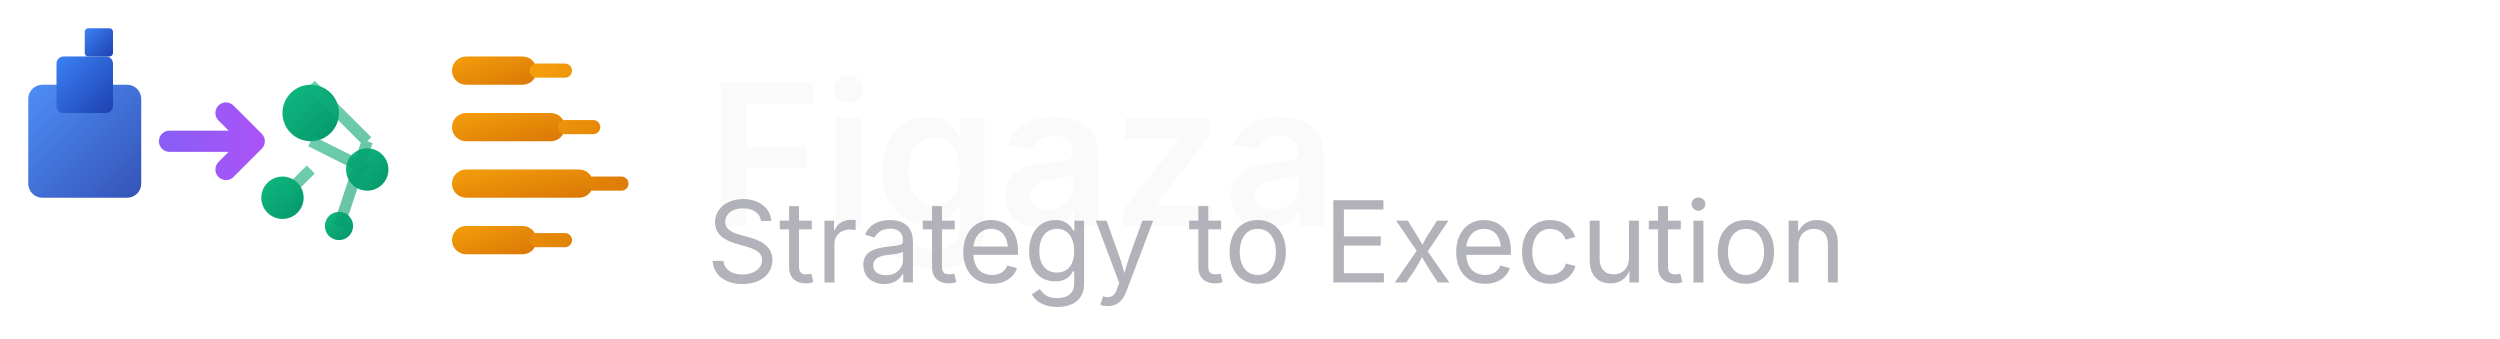
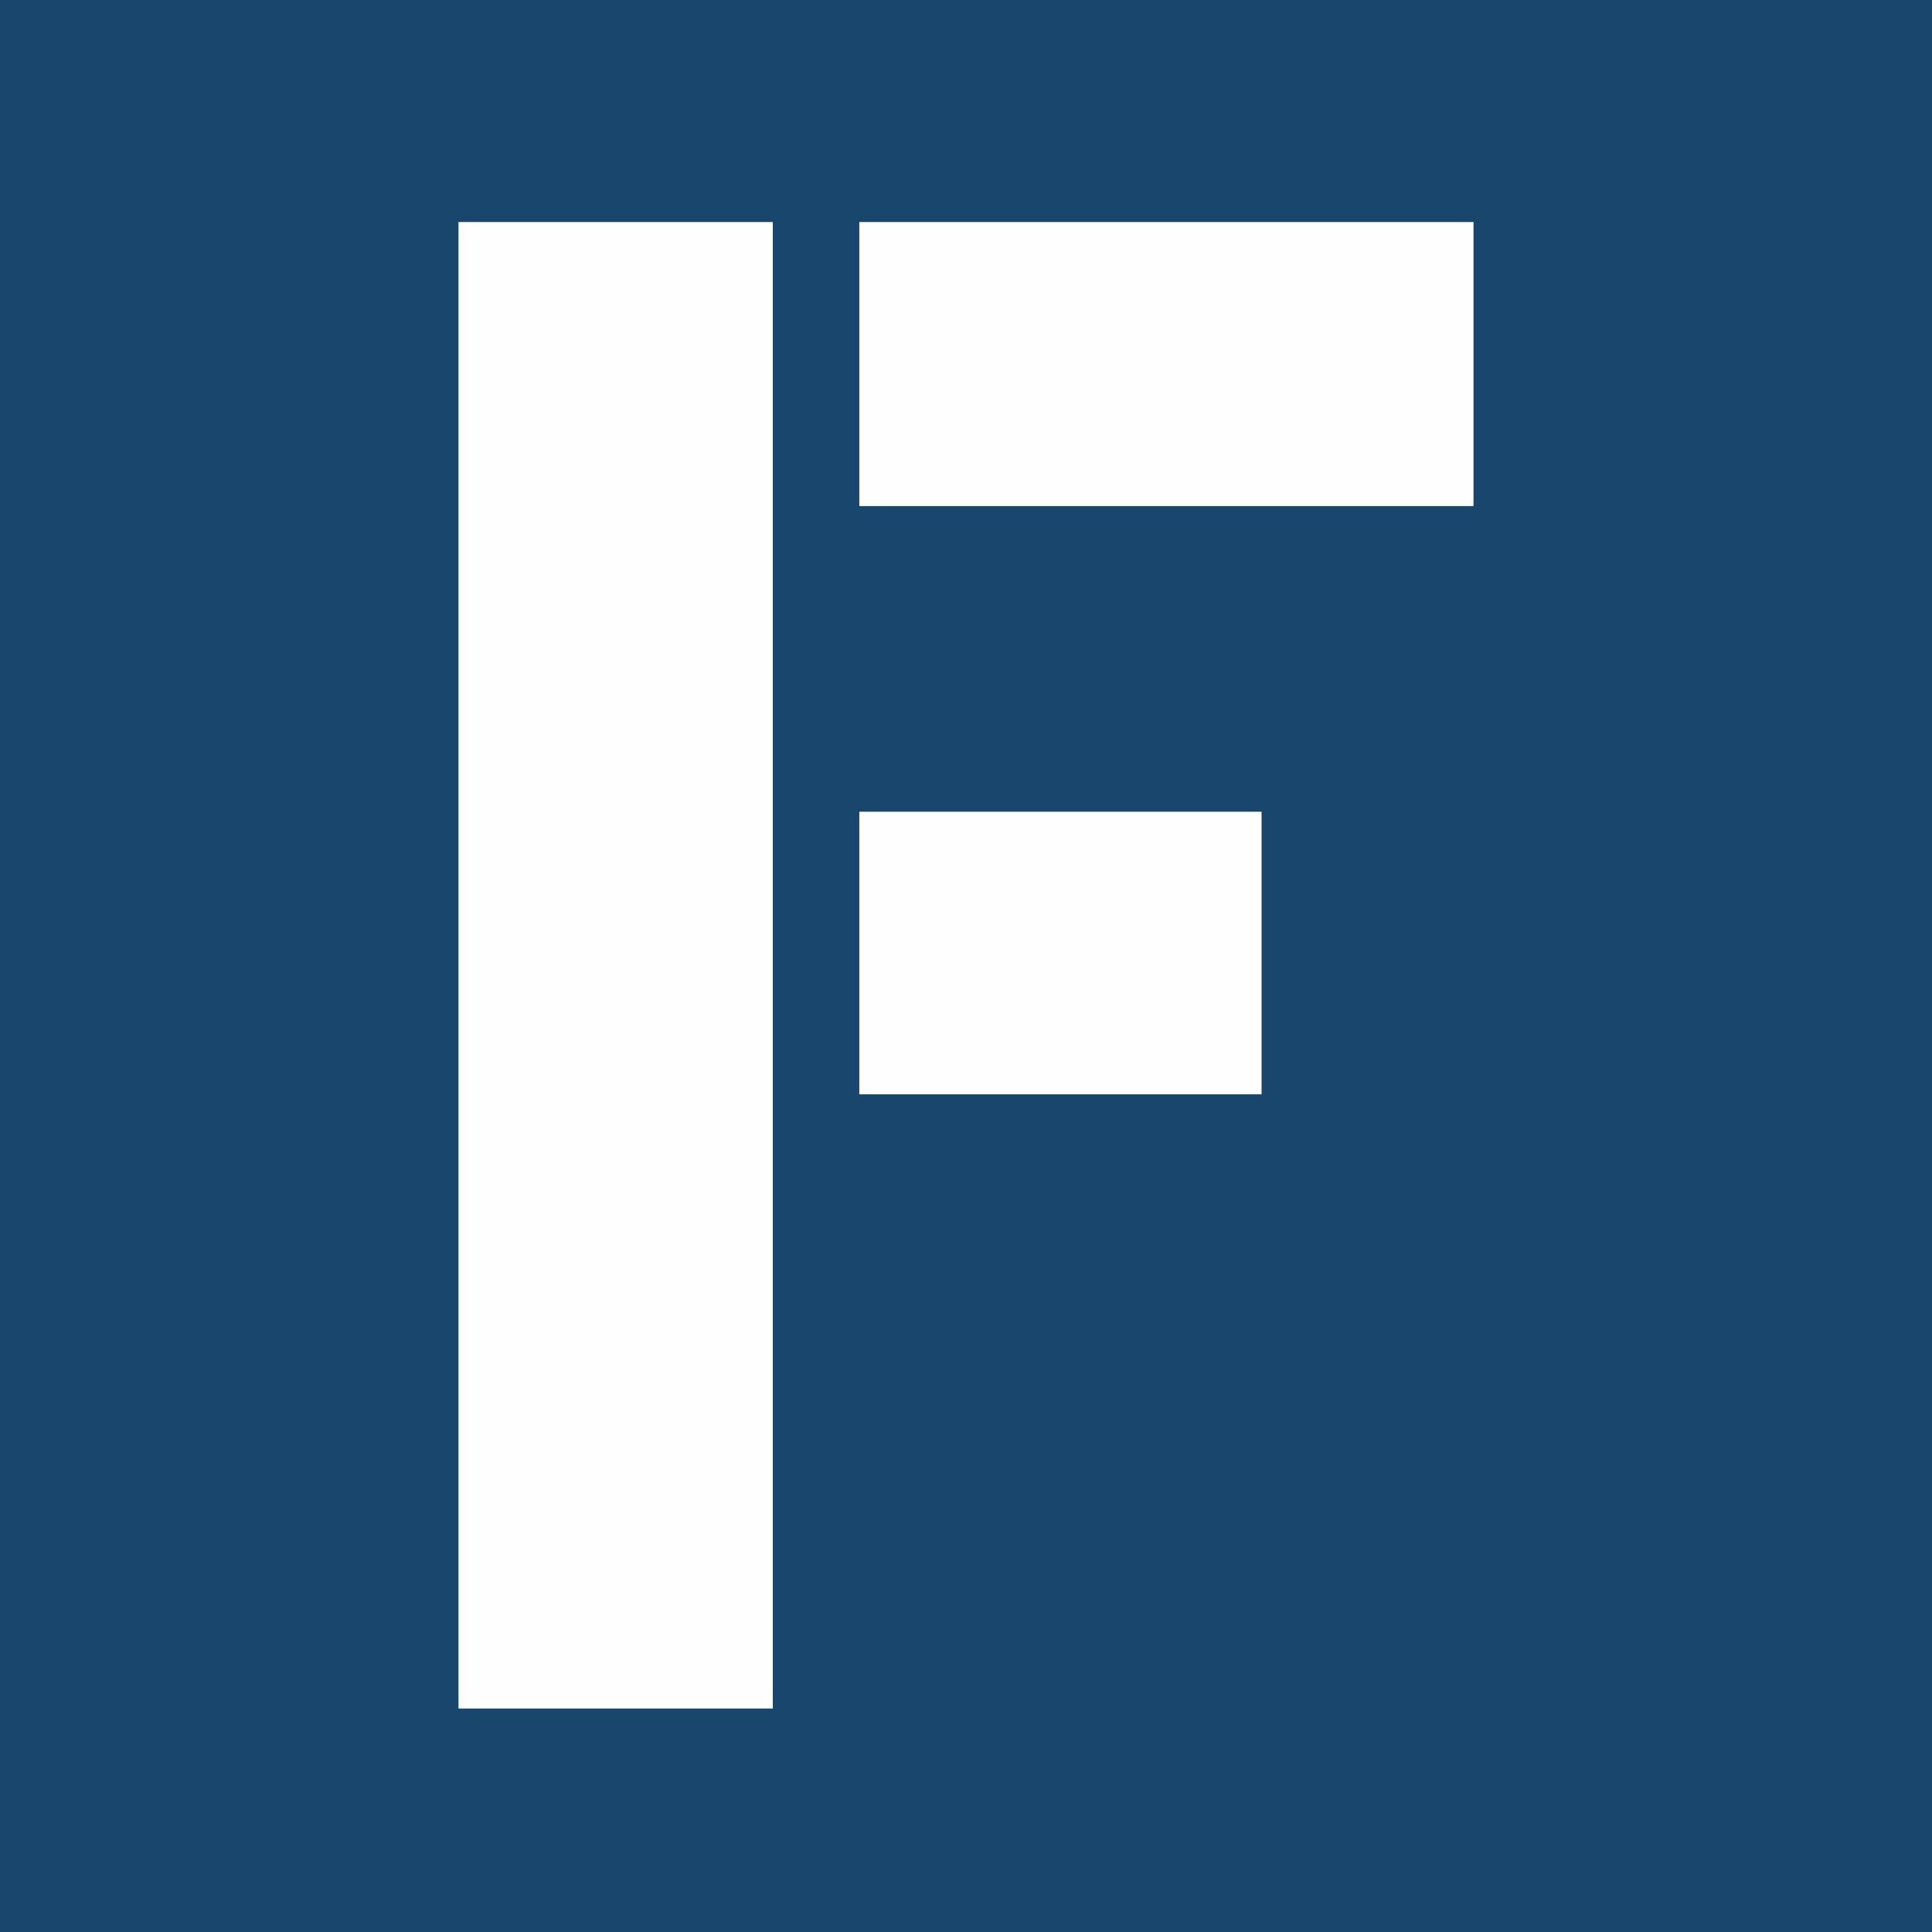
- <svg xmlns="http://www.w3.org/2000/svg" width="177" height="24" viewBox="0 0 177 24" fill="none">
-   <g>
-     <rect x="2" y="6" width="8" height="8" rx="1" fill="url(#strategyGradient)" opacity="0.9" />
-     <rect x="4" y="4" width="4" height="4" rx="0.5" fill="url(#strategyGradient)" />
-     <rect x="6" y="2" width="2" height="2" rx="0.25" fill="url(#strategyGradient)" />
-   </g>
-   <path d="M12 10 L18 10 M16 8 L18 10 L16 12" stroke="url(#connectionGradient)" stroke-width="1.5" stroke-linecap="round" stroke-linejoin="round" />
-   <g>
-     <circle cx="22" cy="8" r="2" fill="url(#aiGradient)" />
-     <circle cx="26" cy="12" r="1.5" fill="url(#aiGradient)" />
-     <circle cx="20" cy="14" r="1.5" fill="url(#aiGradient)" />
-     <circle cx="24" cy="16" r="1" fill="url(#aiGradient)" />
-     <path d="M22 6 L26 10 M22 10 L26 12 M22 12 L20 14 M26 10 L24 16" stroke="url(#aiGradient)" stroke-width="0.8" opacity="0.6" />
-   </g>
-   <g>
-     <rect x="32" y="4" width="6" height="2" rx="1" fill="url(#executionGradient)" />
-     <rect x="32" y="8" width="8" height="2" rx="1" fill="url(#executionGradient)" />
-     <rect x="32" y="12" width="10" height="2" rx="1" fill="url(#executionGradient)" />
-     <rect x="32" y="16" width="6" height="2" rx="1" fill="url(#executionGradient)" />
-     <path d="M38 5 L40 5 M40 9 L42 9 M42 13 L44 13 M38 17 L40 17" stroke="url(#executionGradient)" stroke-width="1" stroke-linecap="round" />
-   </g>
-   <text x="50" y="16" font-family="system-ui, -apple-system, sans-serif" font-size="14" font-weight="600" fill="#FAFAFA">Figaza</text>
-   <text x="50" y="20" font-family="system-ui, -apple-system, sans-serif" font-size="8" font-weight="400" fill="#9F9FA9" opacity="0.8">Strategy to Execution</text>
-   <defs>
-     <linearGradient id="strategyGradient" x1="0%" y1="0%" x2="100%" y2="100%">
-       <stop offset="0%" stop-color="#3B82F6" />
-       <stop offset="100%" stop-color="#1E40AF" />
-     </linearGradient>
-     <linearGradient id="connectionGradient" x1="0%" y1="0%" x2="100%" y2="0%">
-       <stop offset="0%" stop-color="#8B5CF6" />
-       <stop offset="100%" stop-color="#A855F7" />
-     </linearGradient>
-     <linearGradient id="aiGradient" x1="0%" y1="0%" x2="100%" y2="100%">
-       <stop offset="0%" stop-color="#10B981" />
-       <stop offset="100%" stop-color="#059669" />
-     </linearGradient>
-     <linearGradient id="executionGradient" x1="0%" y1="0%" x2="100%" y2="100%">
-       <stop offset="0%" stop-color="#F59E0B" />
-       <stop offset="100%" stop-color="#D97706" />
-     </linearGradient>
-   </defs>
+ <svg xmlns="http://www.w3.org/2000/svg" width="1340" height="1340" viewBox="0 0 1340 1340" fill="none">
+   <rect width="1340" height="1340" fill="#1E1E1E" />
+   <rect width="1340" height="1340" fill="#18466C" />
+   <rect x="318" y="154" width="218" height="1031" fill="#FFFEFE" />
+   <rect x="596" y="154" width="426" height="197" fill="#FFFEFE" />
+   <rect x="596" y="563" width="279" height="196" fill="#FFFEFE" />
</svg>
